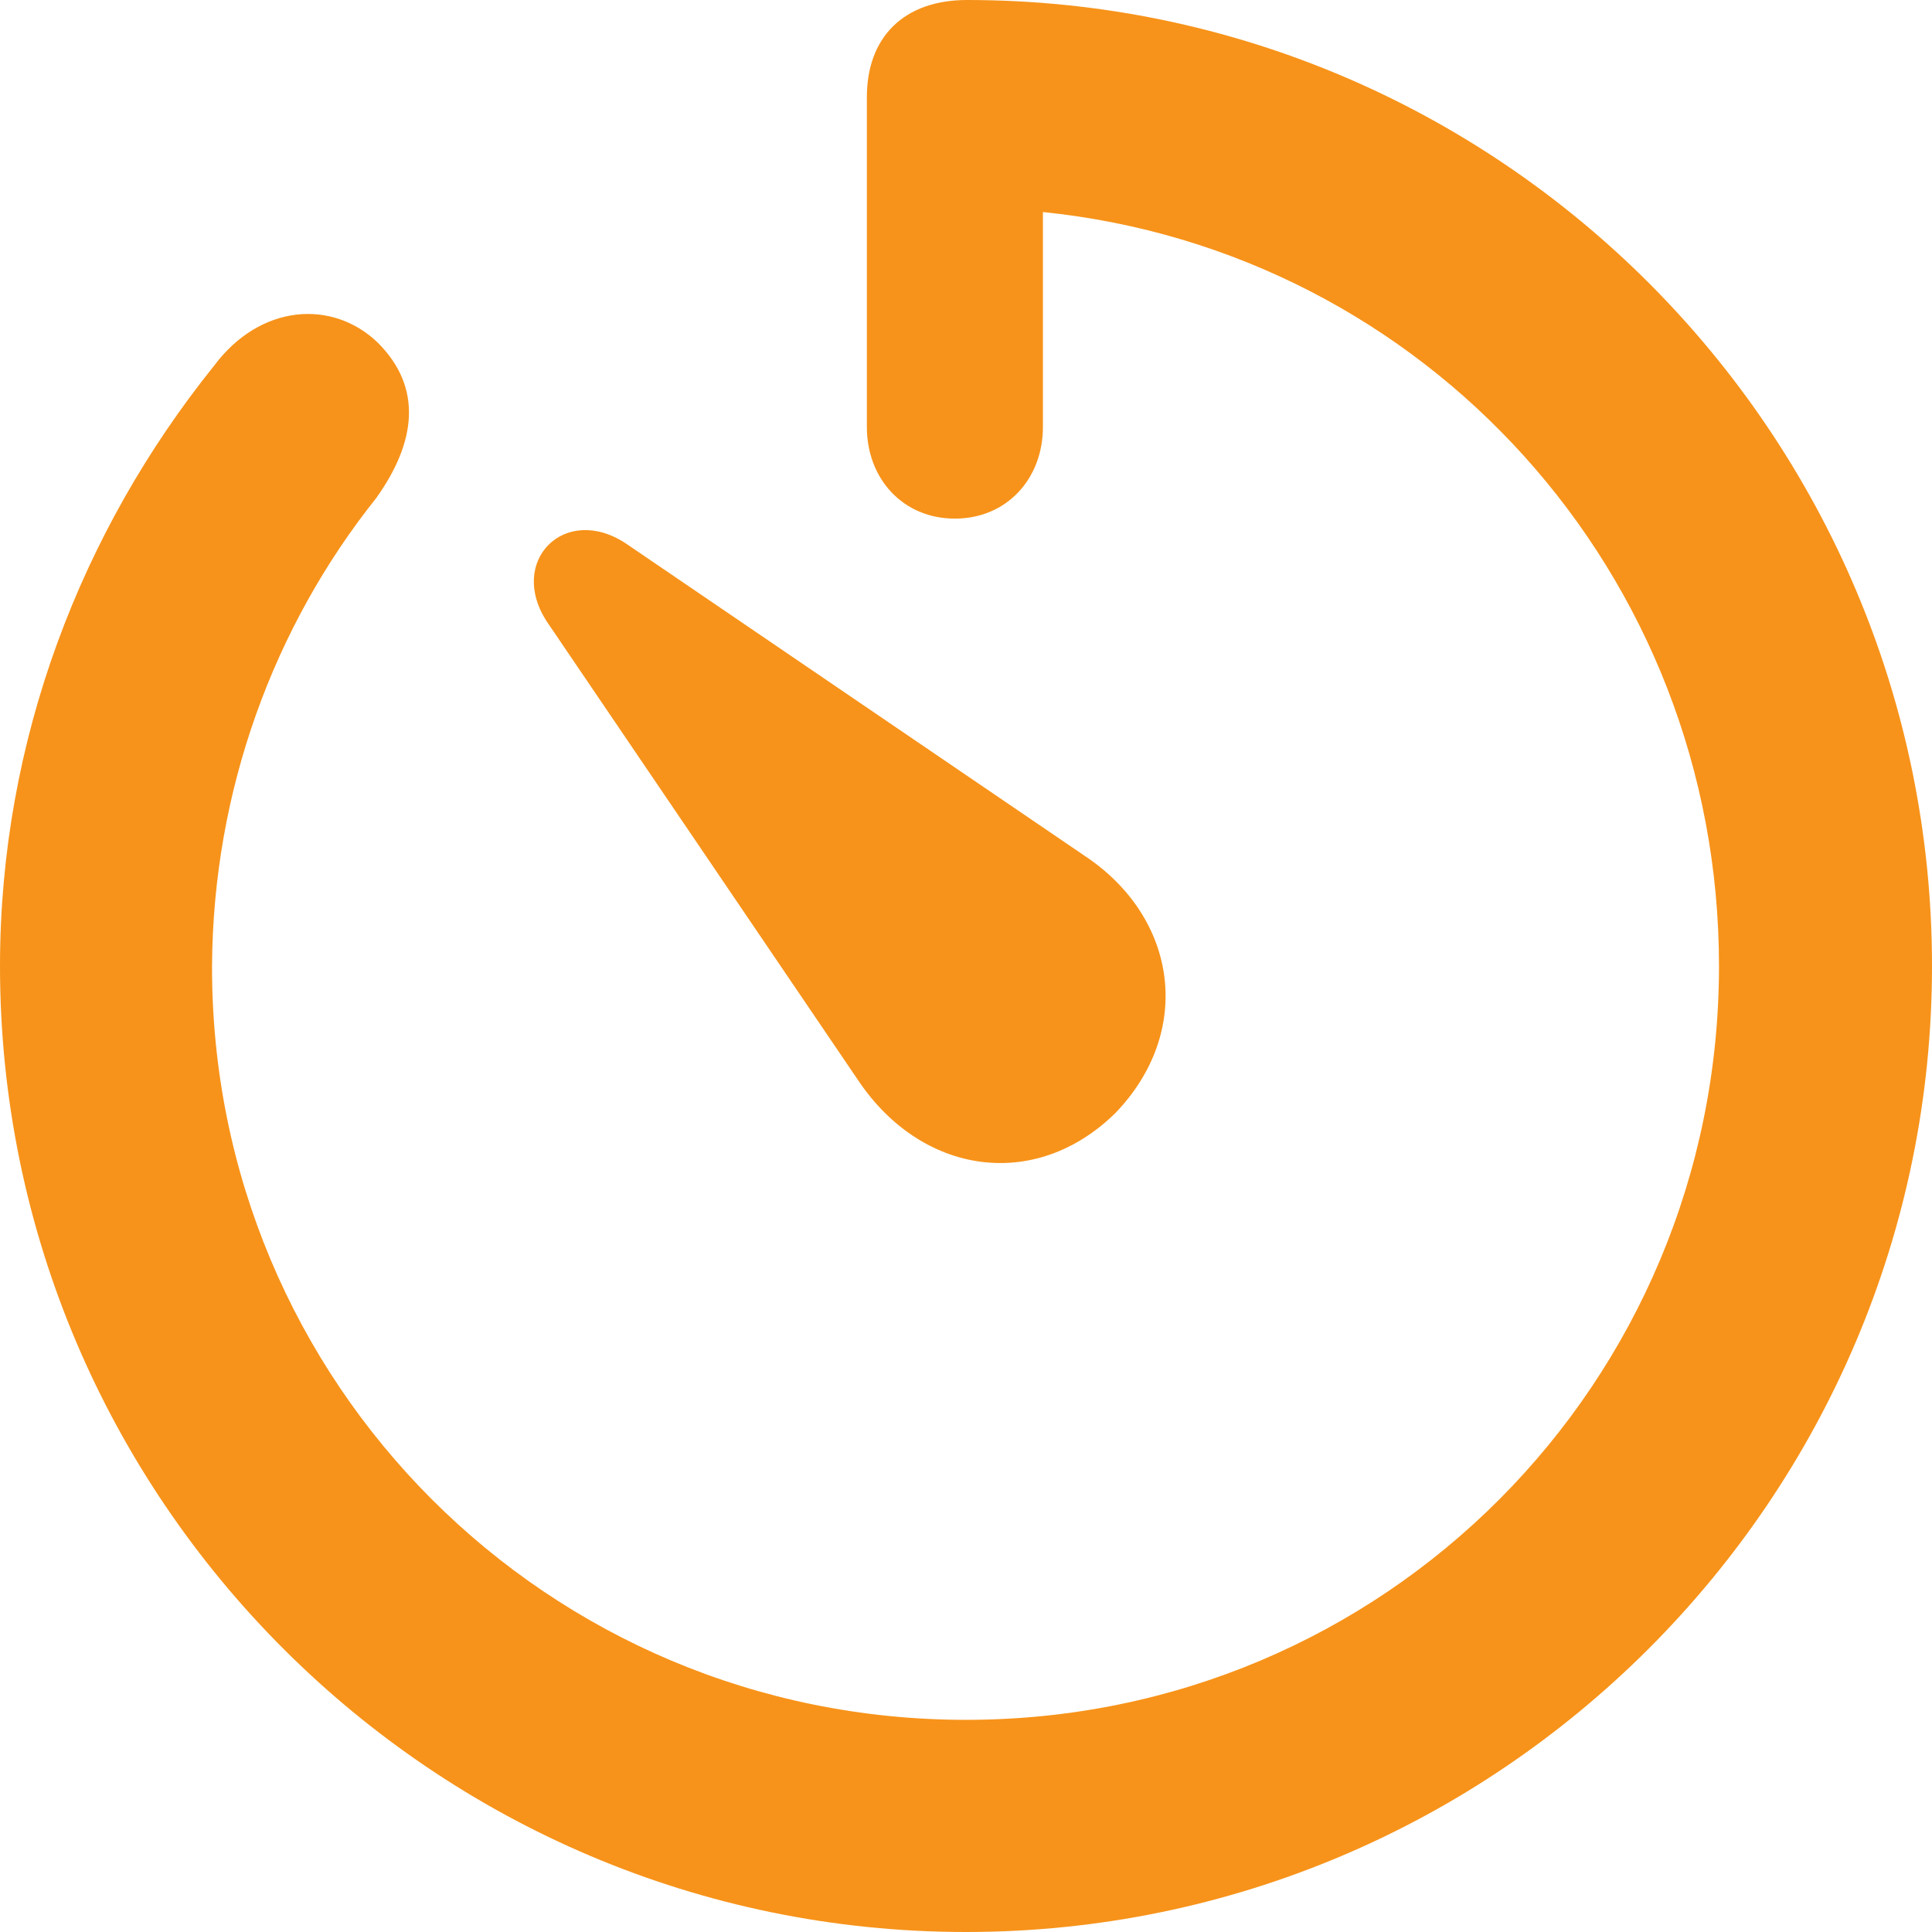
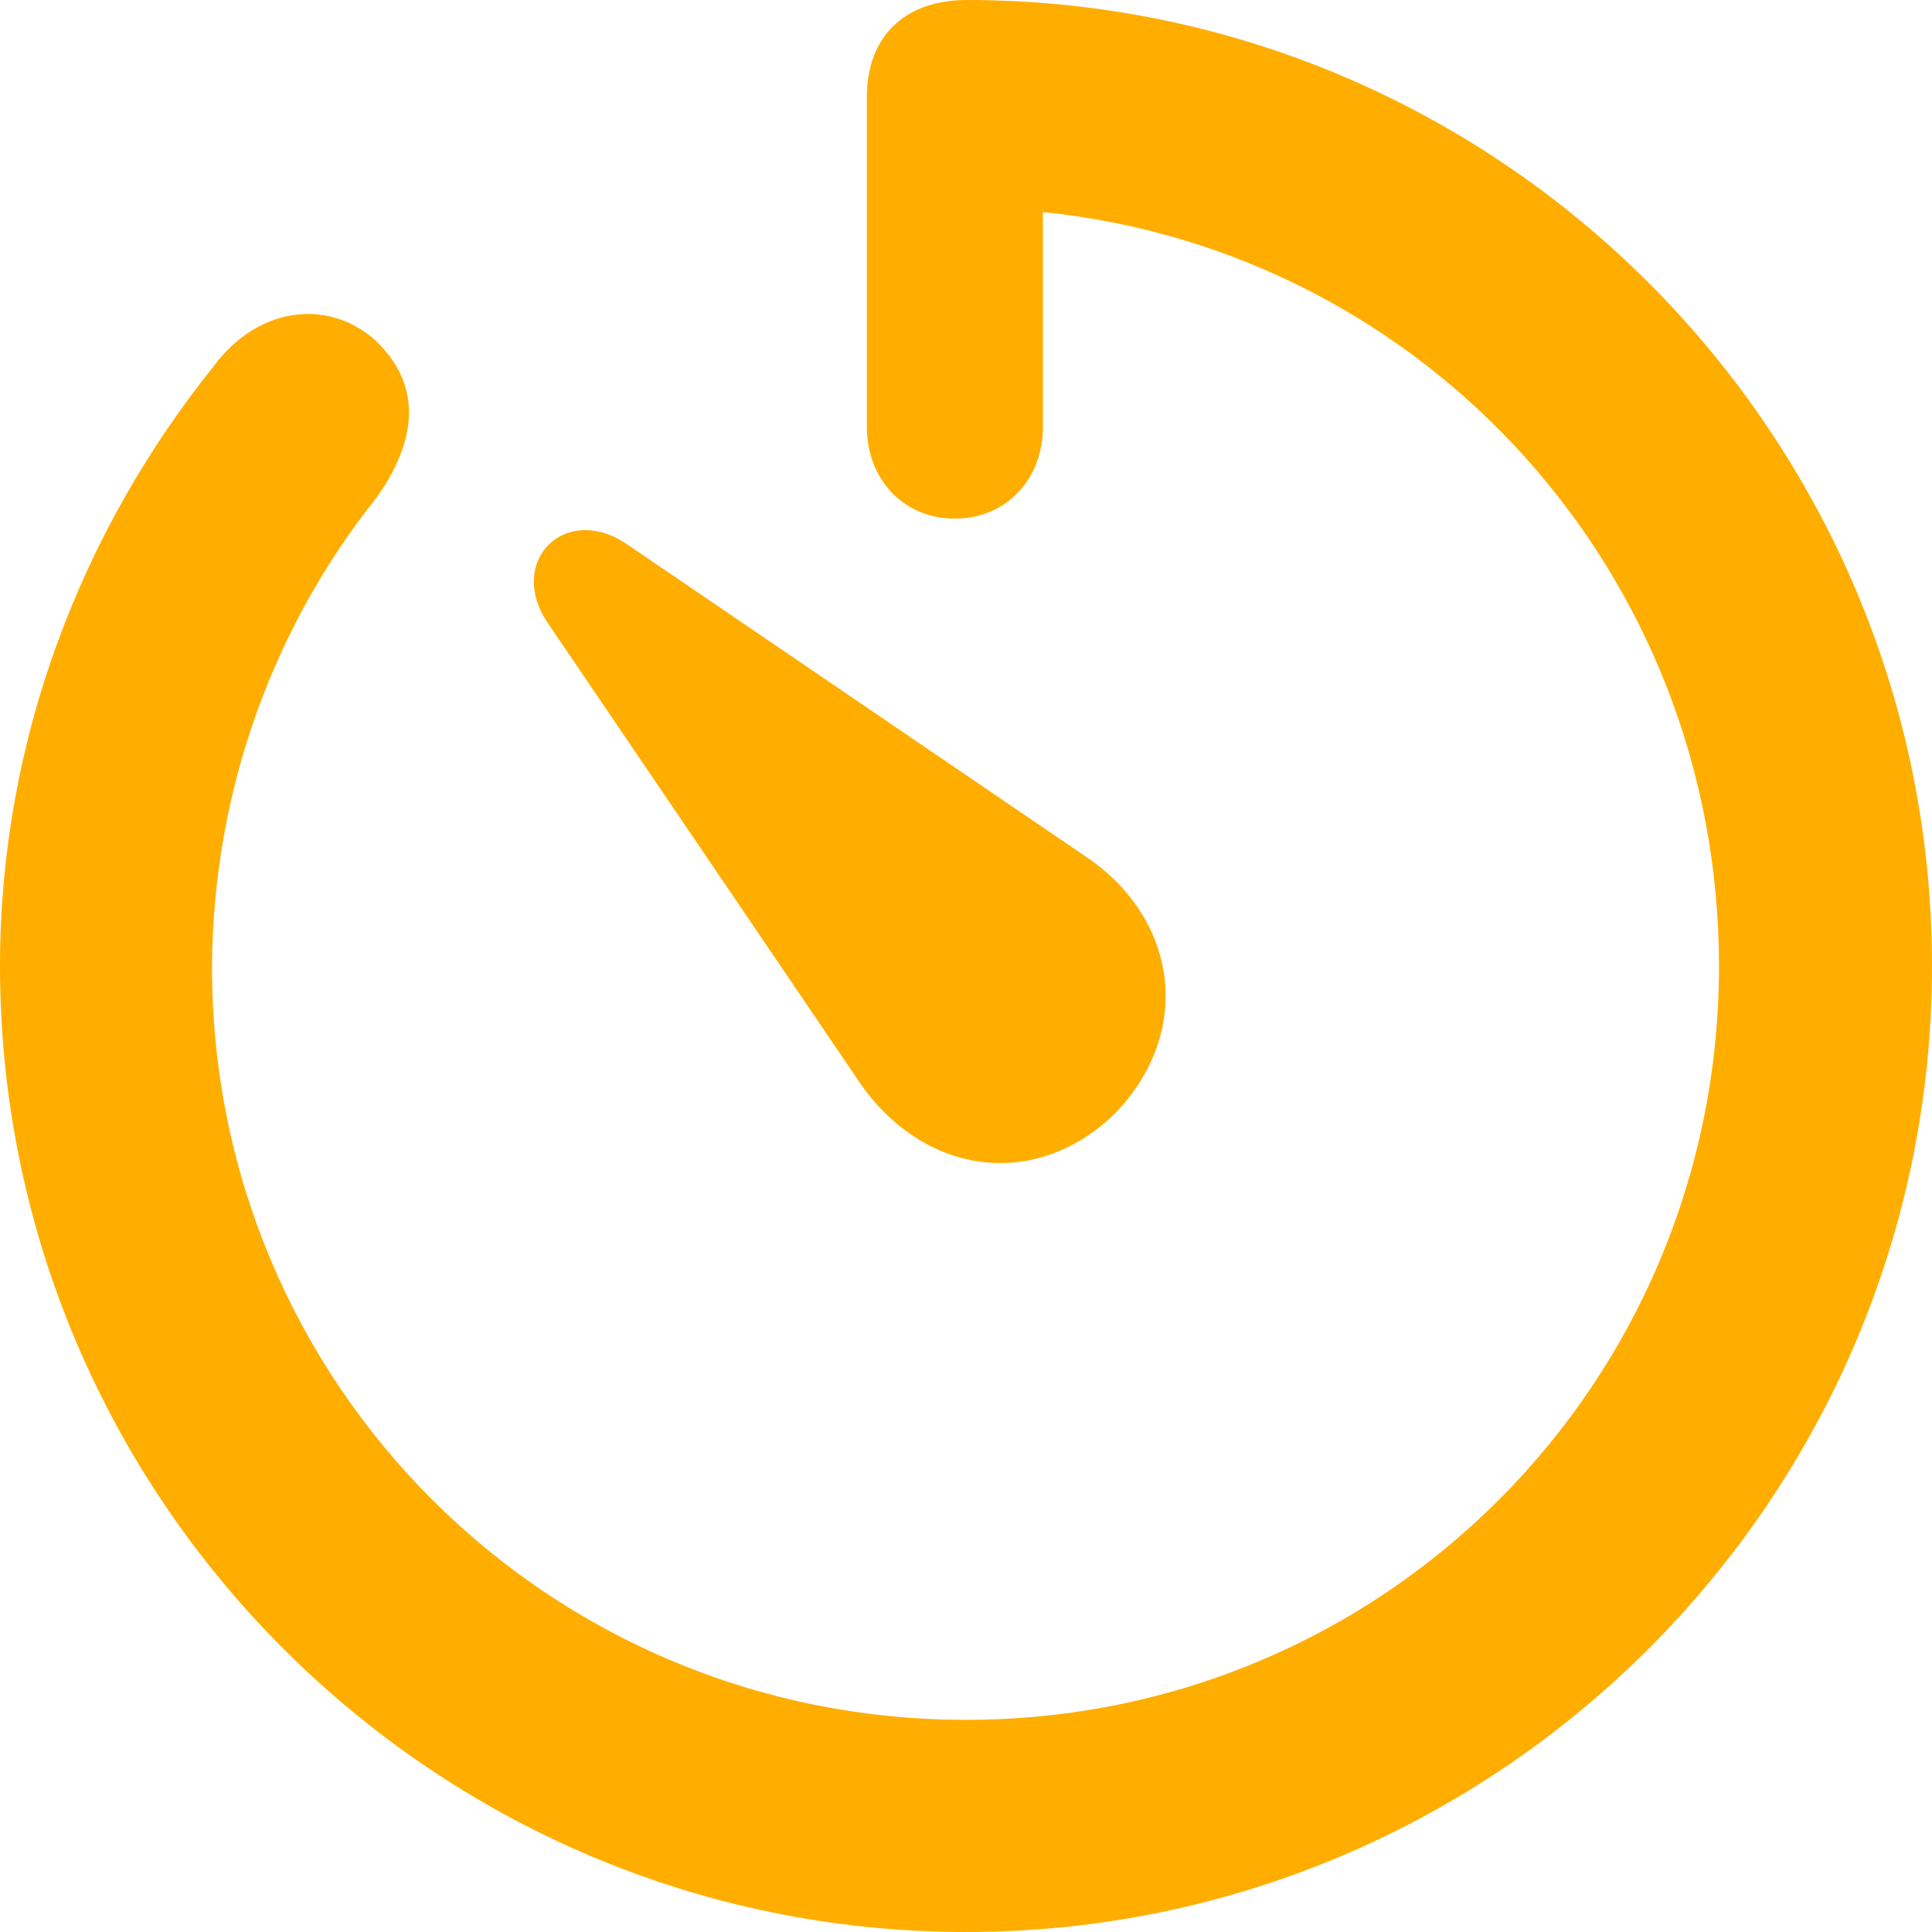
<svg xmlns="http://www.w3.org/2000/svg" width="16" height="16" viewBox="0 0 16 16" fill="none">
-   <path d="M8 16C12.41 16 16 12.41 16 8C16 3.59 12.418 0 8.008 0C7.486 0 7.179 0.307 7.179 0.805V3.536C7.179 3.965 7.478 4.295 7.908 4.295C8.337 4.295 8.637 3.965 8.637 3.536V1.756C11.804 2.079 14.236 4.748 14.236 8C14.236 11.452 11.467 14.243 8 14.243C4.533 14.243 1.749 11.452 1.756 8C1.764 6.543 2.27 5.185 3.114 4.127C3.444 3.666 3.505 3.214 3.129 2.838C2.754 2.477 2.155 2.516 1.772 3.03C0.675 4.395 0 6.128 0 8C0 12.41 3.59 16 8 16ZM9.235 9.22C9.887 8.545 9.756 7.601 8.982 7.087L5.185 4.502C4.679 4.165 4.196 4.648 4.533 5.154L7.11 8.951C7.632 9.726 8.568 9.872 9.235 9.22Z" fill="#F7931A" />
+   <path d="M8 16C12.41 16 16 12.41 16 8C16 3.59 12.418 0 8.008 0C7.486 0 7.179 0.307 7.179 0.805V3.536C7.179 3.965 7.478 4.295 7.908 4.295C8.337 4.295 8.637 3.965 8.637 3.536V1.756C11.804 2.079 14.236 4.748 14.236 8C14.236 11.452 11.467 14.243 8 14.243C4.533 14.243 1.749 11.452 1.756 8C1.764 6.543 2.27 5.185 3.114 4.127C3.444 3.666 3.505 3.214 3.129 2.838C2.754 2.477 2.155 2.516 1.772 3.03C0.675 4.395 0 6.128 0 8C0 12.41 3.59 16 8 16ZM9.235 9.22C9.887 8.545 9.756 7.601 8.982 7.087L5.185 4.502C4.679 4.165 4.196 4.648 4.533 5.154L7.11 8.951C7.632 9.726 8.568 9.872 9.235 9.22Z" fill="#FFAE00" />
</svg>
